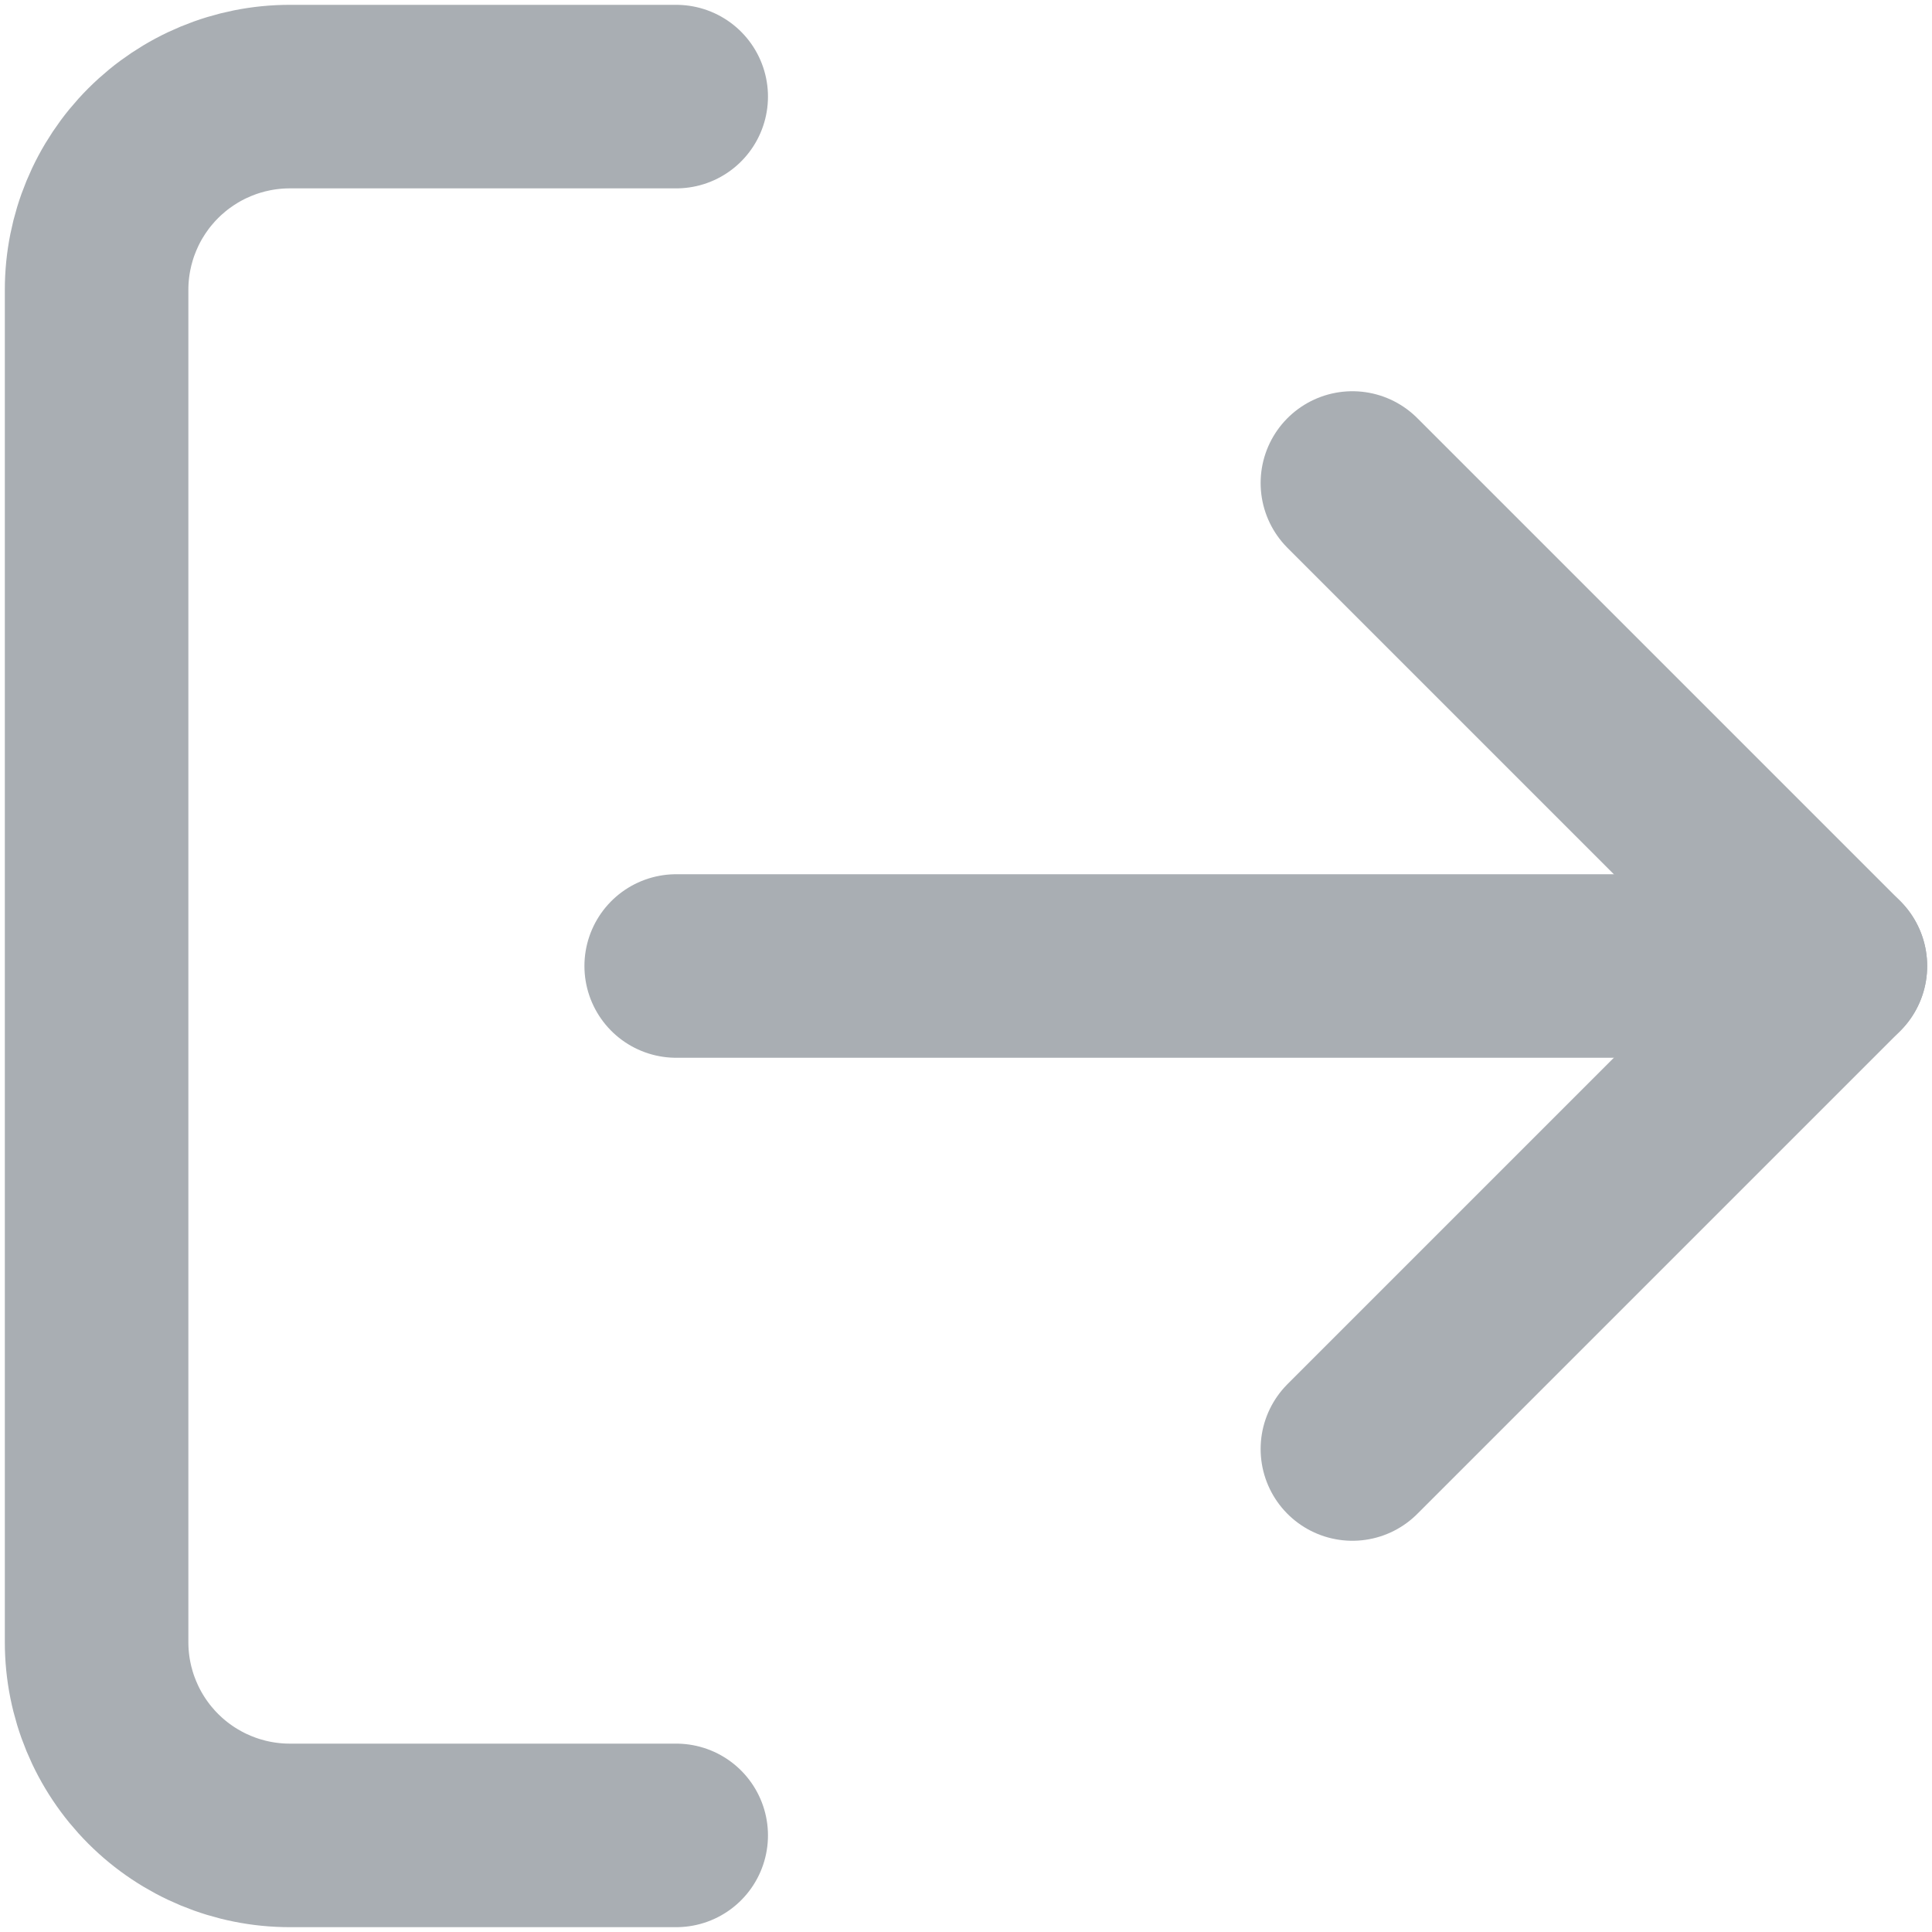
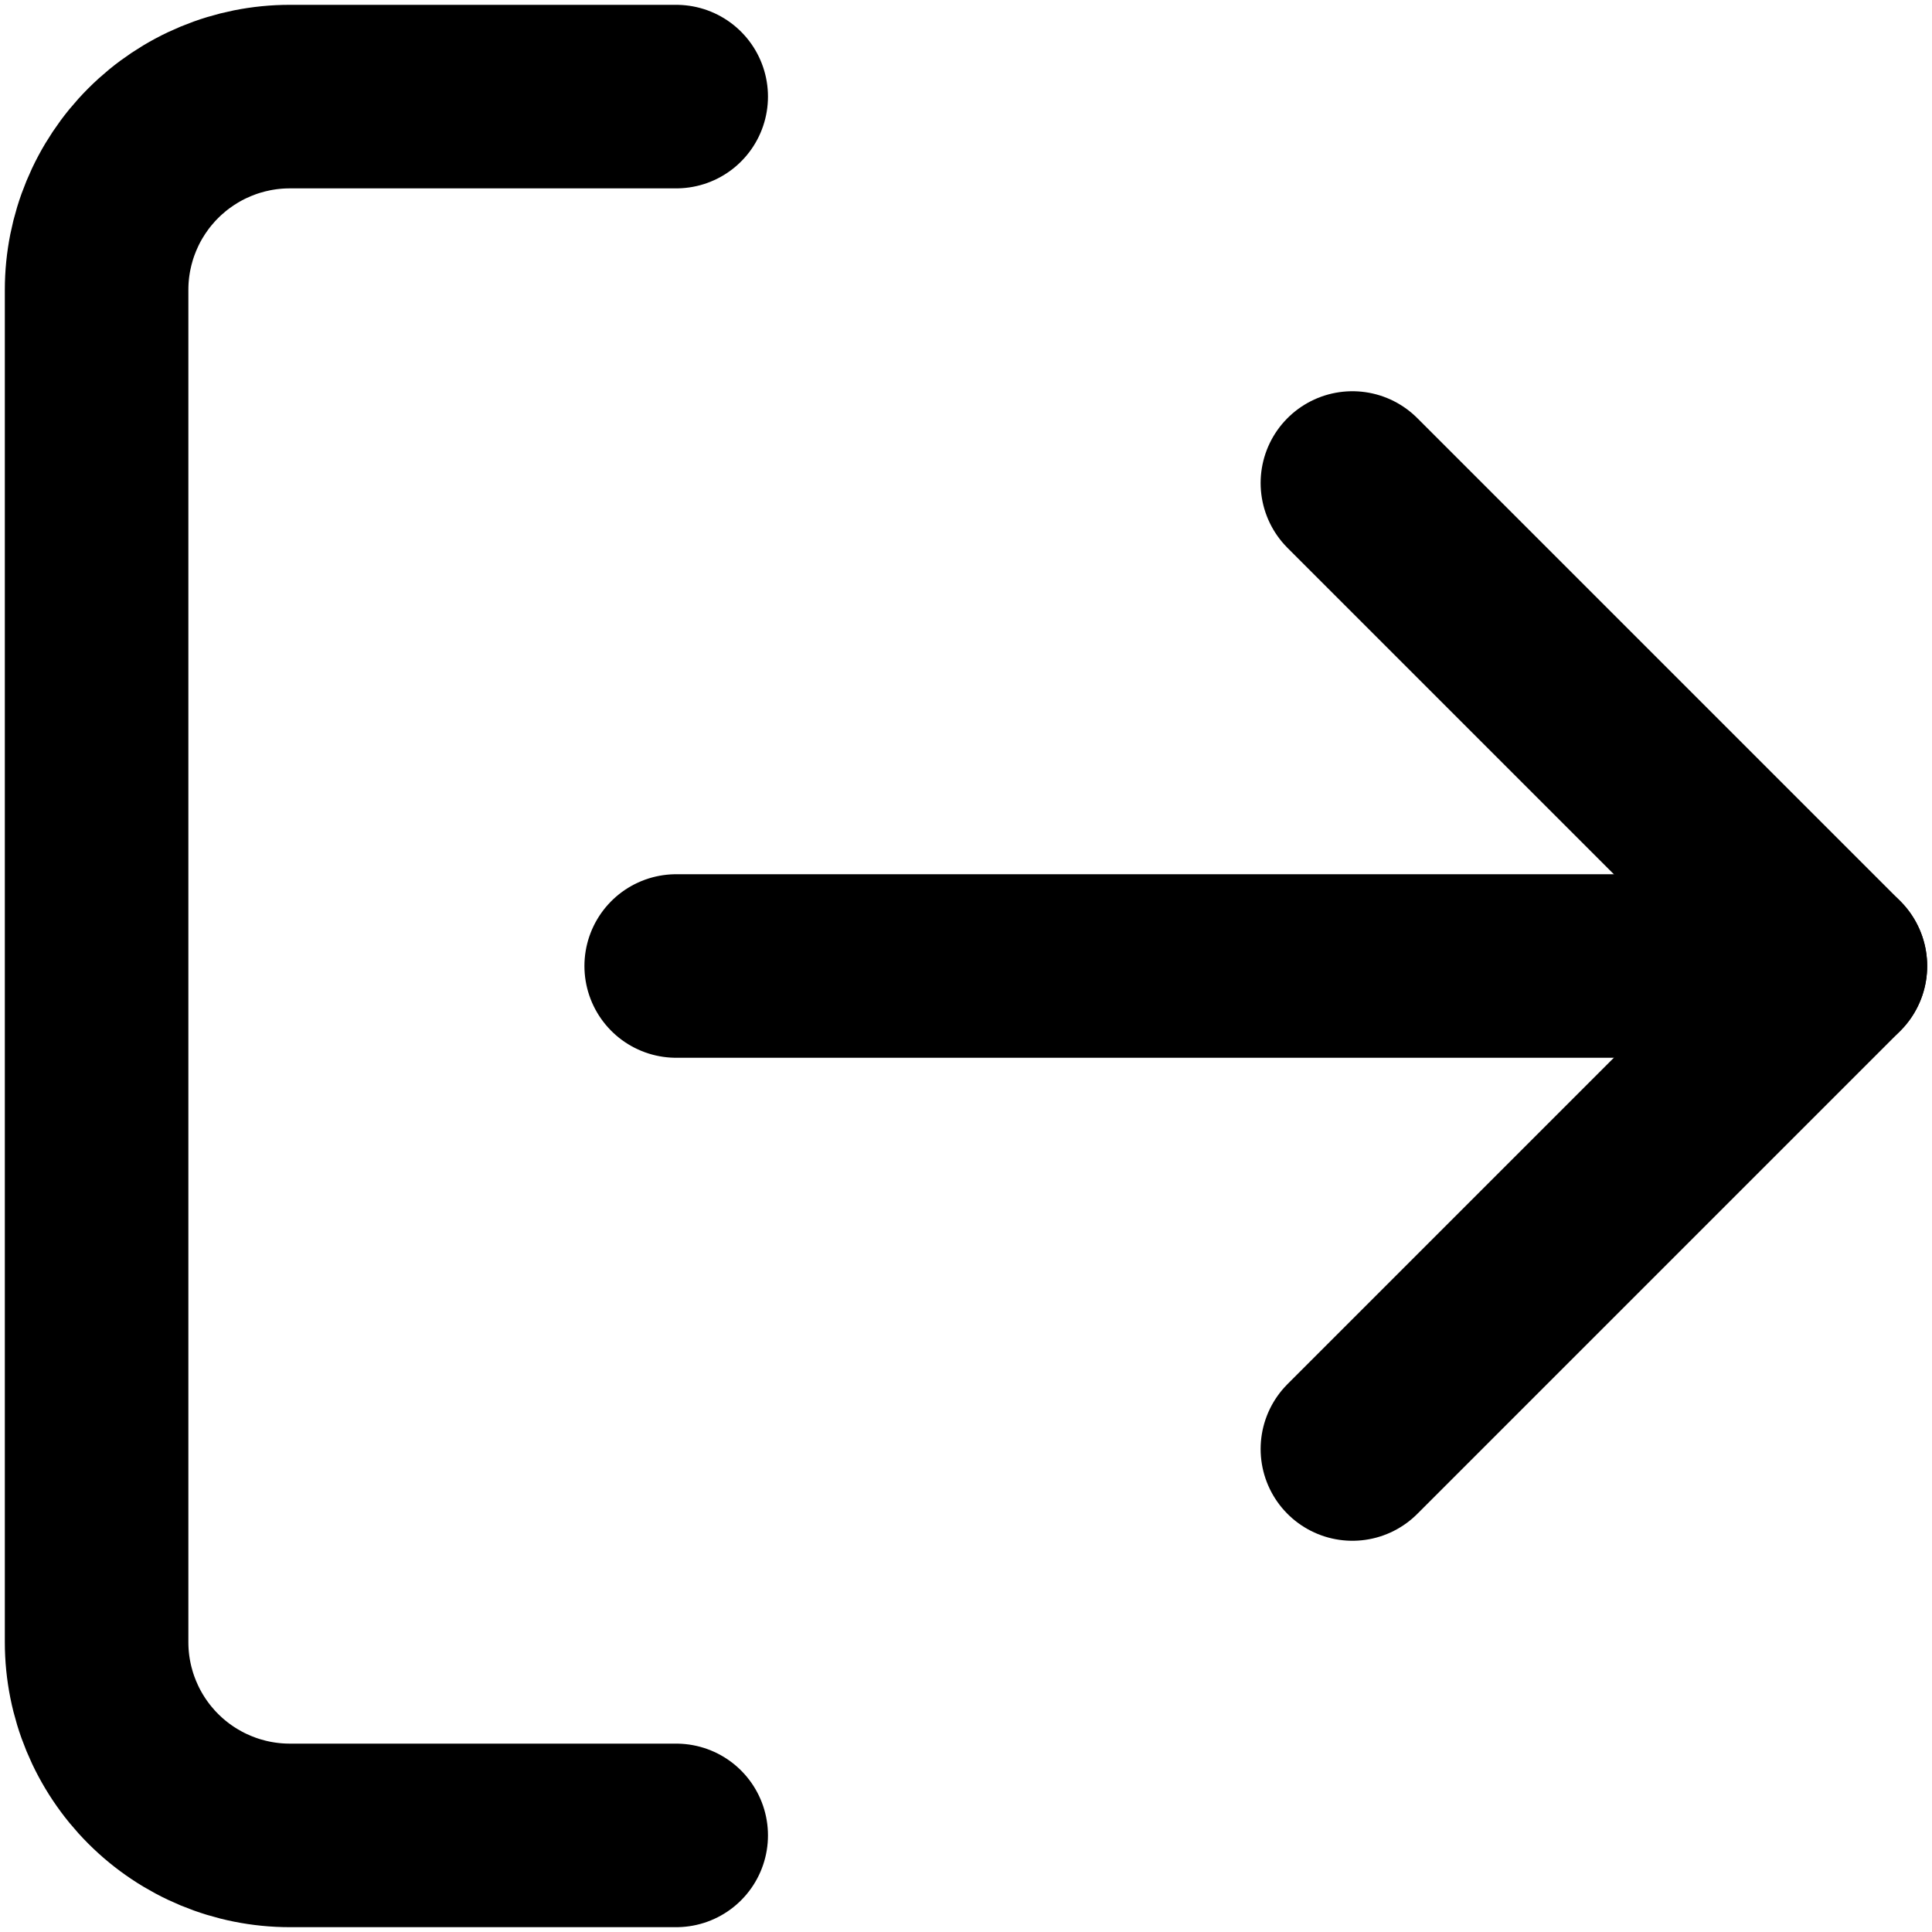
<svg xmlns="http://www.w3.org/2000/svg" width="20" height="20" viewBox="0 0 20 20" fill="none">
-   <path d="M14 15L19 10L14 5" stroke="#a9aeb3" stroke-width="1.9" stroke-linecap="round" stroke-linejoin="round" />
-   <path d="M7 19H3C2.47 19 1.961 18.789 1.586 18.414C1.211 18.039 1 17.53 1 17V3C1 2.47 1.211 1.961 1.586 1.586C1.961 1.211 2.47 1 3 1H7" stroke="#a9aeb3" stroke-width="1.9" stroke-linecap="round" stroke-linejoin="round" />
-   <path d="M19 10H7" stroke="#a9aeb3" stroke-width="1.9" stroke-linecap="round" stroke-linejoin="round" />
+   <path d="M14 15L19 10L14 5" stroke="currentColor" stroke-width="1.9" stroke-linecap="round" stroke-linejoin="round" />
+   <path d="M7 19H3C2.47 19 1.961 18.789 1.586 18.414C1.211 18.039 1 17.53 1 17V3C1 2.47 1.211 1.961 1.586 1.586C1.961 1.211 2.47 1 3 1H7" stroke="currentColor" stroke-width="1.9" stroke-linecap="round" stroke-linejoin="round" />
+   <path d="M19 10H7" stroke="currentColor" stroke-width="1.9" stroke-linecap="round" stroke-linejoin="round" />
</svg>
